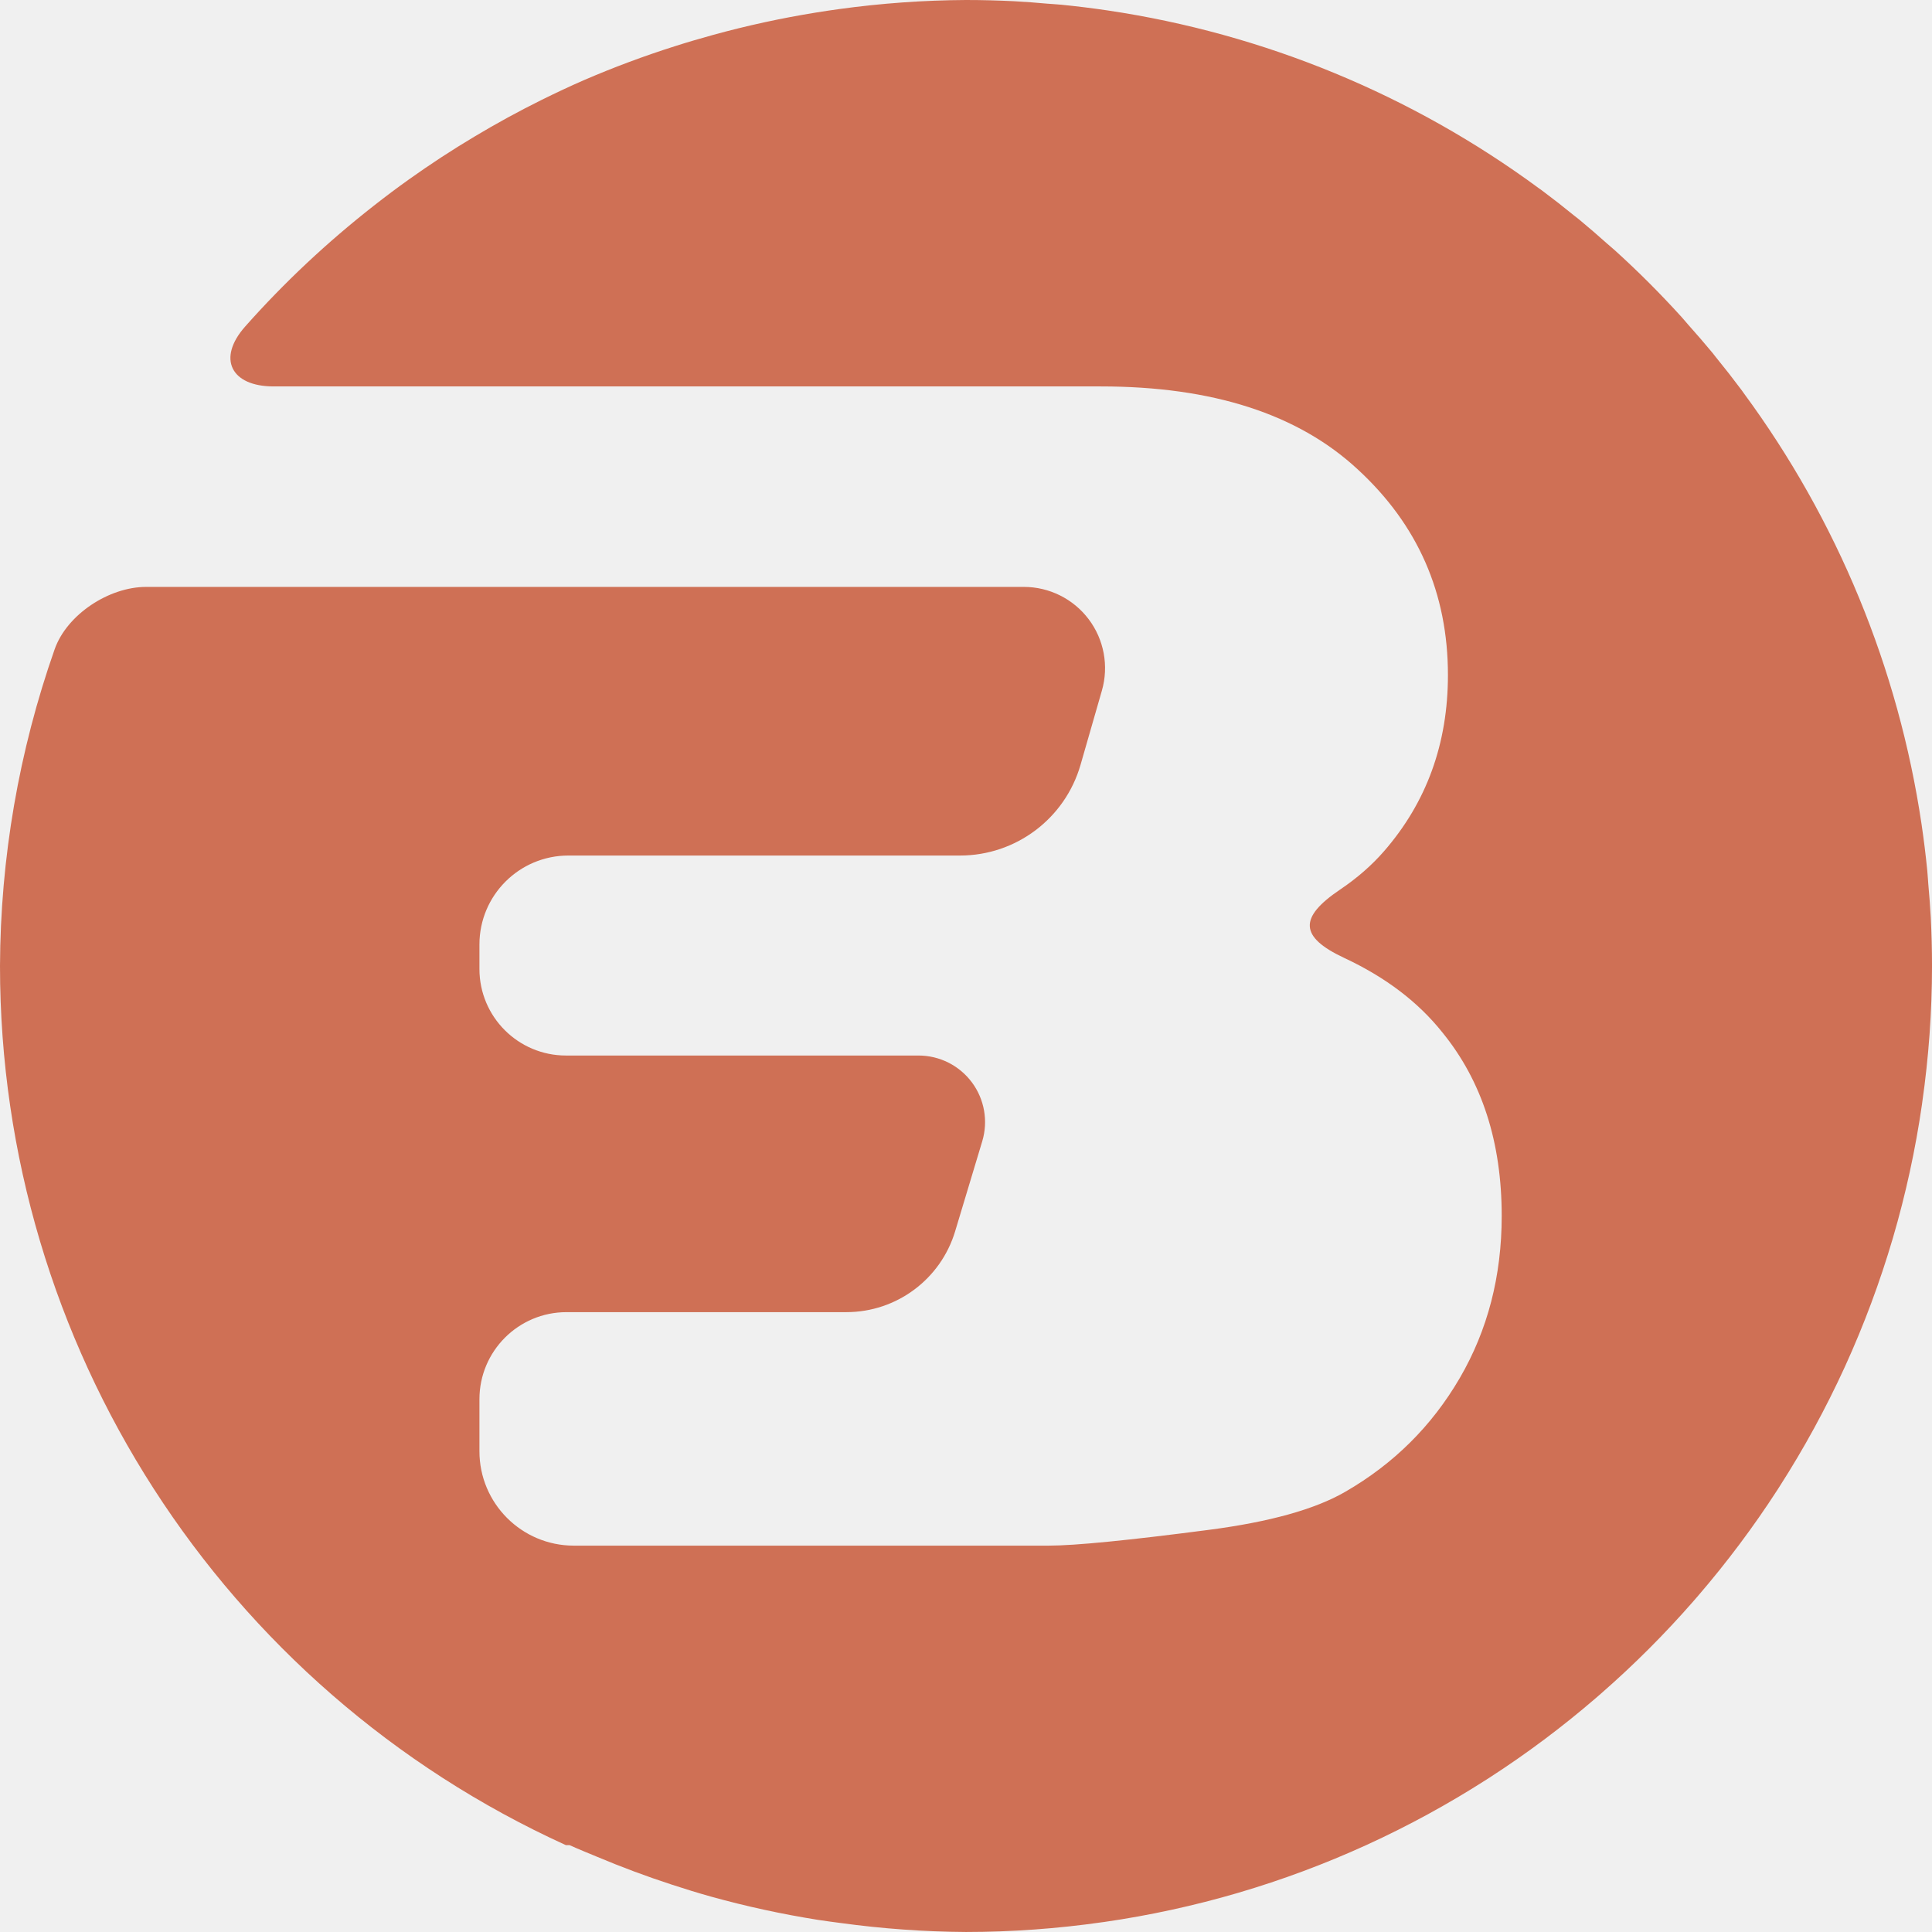
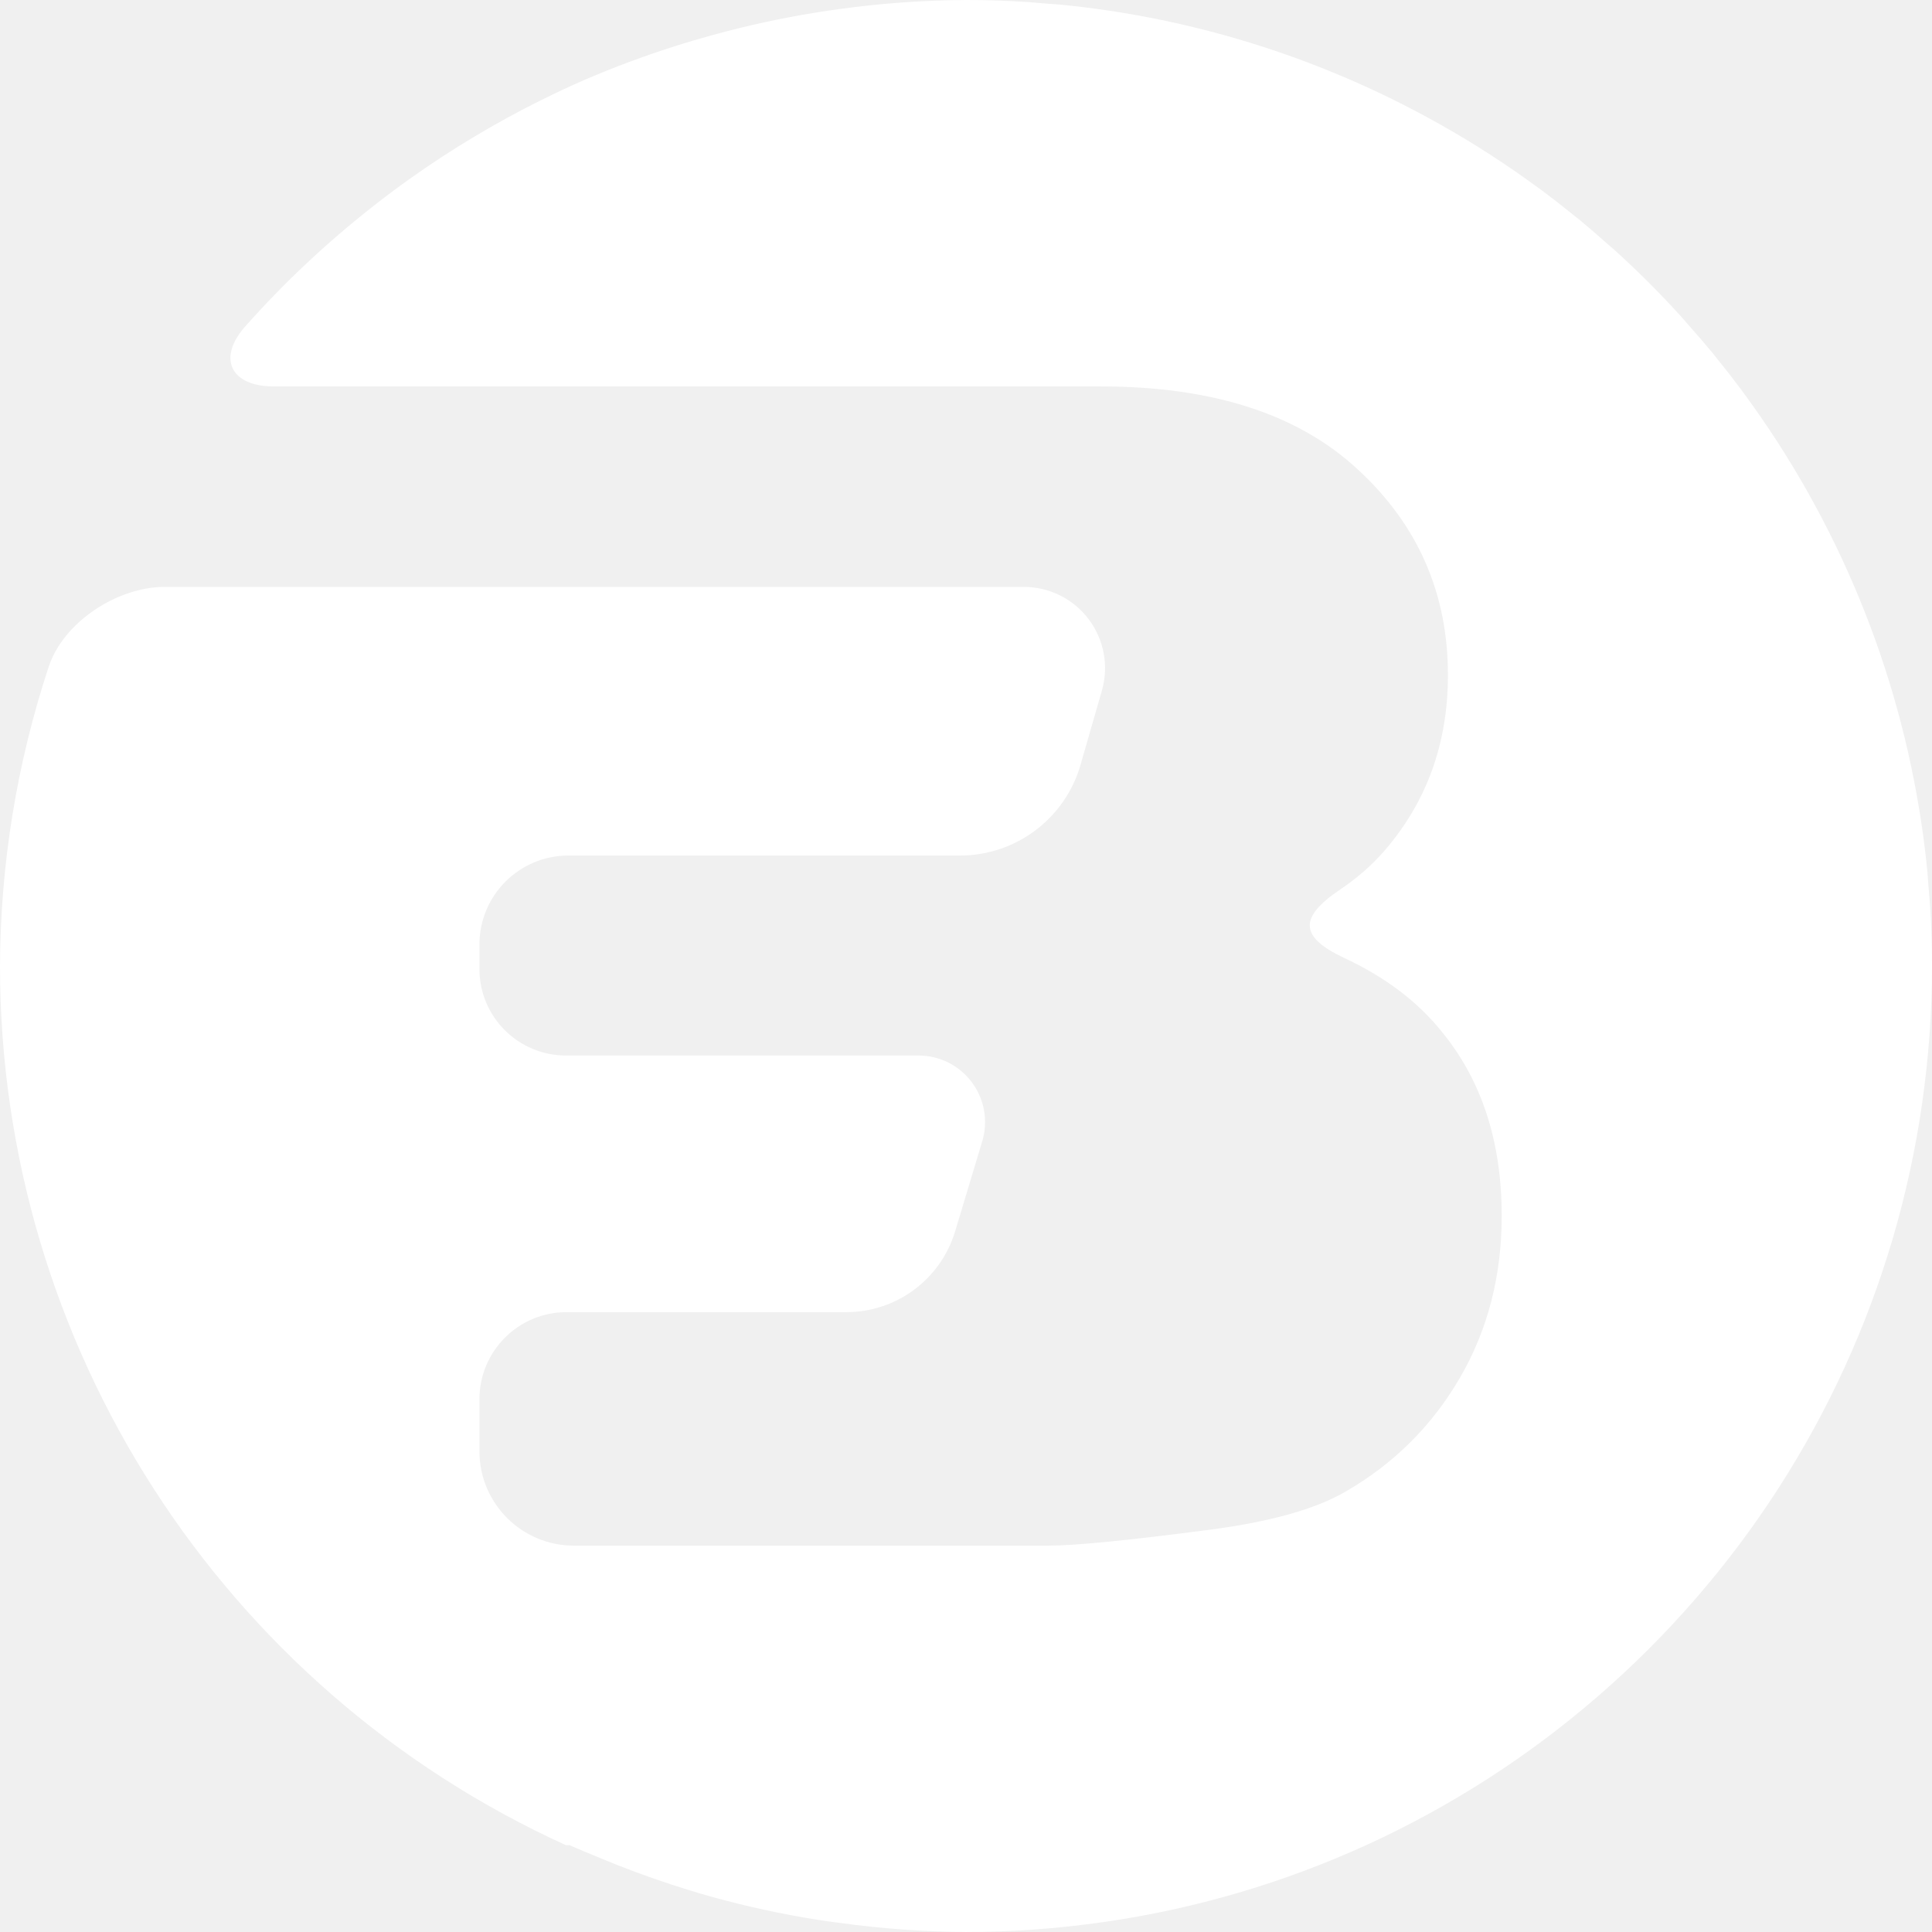
<svg xmlns="http://www.w3.org/2000/svg" width="500" height="500" viewBox="0 0 132.292 132.292" version="1.1" id="svg5" xml:space="preserve">
  <defs id="defs2" />
  <g id="layer1">
-     <path id="path15" style="fill:#cf7055;stroke-width:23.728;stroke-linecap:round;stroke-linejoin:round;stroke-opacity:0;paint-order:stroke fill markers" d="M 66.146,0 C 63.242,0.016 60.342,0.224 57.465,0.621 56.936,0.693 56.409,0.774 55.882,0.858 53.499,1.242 51.139,1.755 48.811,2.396 47.931,2.639 47.055,2.895 46.186,3.173 44.09,3.838 42.029,4.607 40.009,5.477 39.023,5.905 38.052,6.364 37.088,6.84 35.527,7.614 33.997,8.45 32.502,9.345 c -1.537,0.916 -3.034,1.896 -4.495,2.936 -0.817,0.583 -1.621,1.185 -2.41,1.805 -3.159,2.473 -6.114,5.232 -8.809,8.272 -1.94,2.188 -0.977,4.102 1.948,4.102 h 56.641 c 7.652,0 13.518,1.895 17.597,5.685 4.115,3.79 6.172,8.483 6.172,14.078 0,4.692 -1.461,8.717 -4.385,12.074 -0.835,0.958 -1.835,1.83 -3,2.616 -2.826,1.906 -2.799,3.24 0.293,4.685 2.82,1.318 5.058,3.017 6.713,5.098 2.707,3.321 4.061,7.508 4.061,12.562 0,4.115 -0.957,7.815 -2.87,11.1 -1.913,3.285 -4.53,5.883 -7.851,7.796 -2.057,1.191 -5.162,2.058 -9.313,2.599 -5.523,0.722 -9.186,1.083 -10.991,1.083 H 39.293 A 6.464,6.464 45 0 1 32.829,99.369 V 95.812 A 5.964,5.964 135 0 1 38.793,89.848 h 19.161 a 7.778,7.778 143.38 0 0 7.448,-5.535 l 1.856,-6.164 a 4.559,4.559 53.38 0 0 -4.365,-5.873 H 38.755 a 5.926,5.926 45 0 1 -5.926,-5.926 v -1.676 a 6.092,6.092 135 0 1 6.092,-6.092 h 26.816 a 8.586,8.586 143.025 0 0 8.252,-6.212 l 1.462,-5.082 a 5.562,5.562 53.025 0 0 -5.345,-7.1 l -60.103,0 c -2.536,0 -5.423,1.884 -6.263,4.276 C 1.295,51.422 0.027,58.75 0,66.146 0.003,92.071 15.15,115.605 38.747,126.344 h 0.253 c 0.616,0.28 1.246,0.531 1.87,0.792 1.681,0.707 3.39,1.345 5.123,1.91 0.888,0.289 1.779,0.568 2.68,0.819 2.416,0.671 4.868,1.204 7.344,1.597 0.517,0.082 1.038,0.146 1.558,0.216 2.841,0.39 5.704,0.595 8.572,0.613 3.119,-0.002 6.235,-0.225 9.323,-0.667 0.049,-0.007 0.098,-0.012 0.146,-0.019 3.094,-0.447 6.153,-1.112 9.153,-1.991 0.008,-0.002 0.016,-0.004 0.023,-0.007 3.004,-0.883 5.942,-1.979 8.791,-3.279 0.025,-0.012 0.051,-0.023 0.076,-0.035 2.805,-1.286 5.517,-2.767 8.115,-4.431 0.084,-0.054 0.168,-0.107 0.251,-0.161 2.533,-1.638 4.95,-3.448 7.236,-5.417 0.126,-0.109 0.253,-0.218 0.378,-0.328 2.246,-1.961 4.358,-4.073 6.319,-6.319 0.11,-0.126 0.219,-0.252 0.328,-0.378 1.968,-2.286 3.778,-4.703 5.417,-7.236 0.054,-0.084 0.108,-0.167 0.161,-0.251 1.665,-2.598 3.145,-5.31 4.431,-8.115 0.012,-0.025 0.023,-0.051 0.035,-0.076 1.3,-2.849 2.395,-5.787 3.279,-8.791 0.002,-0.008 0.004,-0.016 0.007,-0.023 0.879,-3 1.545,-6.059 1.991,-9.153 0.007,-0.049 0.012,-0.098 0.019,-0.146 0.442,-3.088 0.665,-6.203 0.667,-9.323 0,-1.107 -0.03,-2.208 -0.084,-3.302 -0.043,-0.765 -0.099,-1.529 -0.169,-2.292 -0.026,-0.31 -0.041,-0.623 -0.071,-0.932 -0.105,-1.063 -0.236,-2.123 -0.392,-3.18 -1.587,-10.687 -5.768,-20.823 -12.177,-29.521 -0.047,-0.064 -0.091,-0.131 -0.138,-0.195 -0.573,-0.768 -1.163,-1.524 -1.769,-2.266 -0.078,-0.096 -0.151,-0.197 -0.23,-0.293 -0.542,-0.653 -1.096,-1.296 -1.663,-1.929 -0.157,-0.177 -0.305,-0.361 -0.464,-0.536 -0.72,-0.794 -1.459,-1.57 -2.216,-2.328 -0.758,-0.758 -1.534,-1.497 -2.328,-2.216 -0.175,-0.159 -0.359,-0.307 -0.536,-0.464 -0.632,-0.567 -1.275,-1.121 -1.929,-1.663 -0.096,-0.079 -0.197,-0.152 -0.293,-0.23 -0.742,-0.606 -1.498,-1.196 -2.266,-1.769 -0.064,-0.048 -0.131,-0.091 -0.195,-0.138 C 96.674,6.483 86.539,2.303 75.852,0.716 74.795,0.559 73.735,0.429 72.672,0.323 72.363,0.293 72.05,0.279 71.74,0.253 70.977,0.183 70.212,0.127 69.447,0.084 68.353,0.03 67.253,-1.6740061e-8 66.146,0 Z" />
+     <path id="path15" style="fill:#ffffff;stroke-width:23.728;stroke-linecap:round;stroke-linejoin:round;stroke-opacity:0;paint-order:stroke fill markers" d="M 66.146,0 C 63.242,0.016 60.342,0.224 57.465,0.621 56.936,0.693 56.409,0.774 55.882,0.858 53.499,1.242 51.139,1.755 48.811,2.396 47.931,2.639 47.055,2.895 46.186,3.173 44.09,3.838 42.029,4.607 40.009,5.477 39.023,5.905 38.052,6.364 37.088,6.84 35.527,7.614 33.997,8.45 32.502,9.345 c -1.537,0.916 -3.034,1.896 -4.495,2.936 -0.817,0.583 -1.621,1.185 -2.41,1.805 -3.159,2.473 -6.114,5.232 -8.809,8.272 -1.94,2.188 -0.977,4.102 1.948,4.102 h 56.641 c 7.652,0 13.518,1.895 17.597,5.685 4.115,3.79 6.172,8.483 6.172,14.078 0,4.692 -1.461,8.717 -4.385,12.074 -0.835,0.958 -1.835,1.83 -3,2.616 -2.826,1.906 -2.799,3.24 0.293,4.685 2.82,1.318 5.058,3.017 6.713,5.098 2.707,3.321 4.061,7.508 4.061,12.562 0,4.115 -0.957,7.815 -2.87,11.1 -1.913,3.285 -4.53,5.883 -7.851,7.796 -2.057,1.191 -5.162,2.058 -9.313,2.599 -5.523,0.722 -9.186,1.083 -10.991,1.083 H 39.293 A 6.464,6.464 45 0 1 32.829,99.369 V 95.812 A 5.964,5.964 135 0 1 38.793,89.848 h 19.161 a 7.778,7.778 143.38 0 0 7.448,-5.535 l 1.856,-6.164 a 4.559,4.559 53.38 0 0 -4.365,-5.873 H 38.755 a 5.926,5.926 45 0 1 -5.926,-5.926 v -1.676 a 6.092,6.092 135 0 1 6.092,-6.092 h 26.816 a 8.586,8.586 143.025 0 0 8.252,-6.212 l 1.462,-5.082 a 5.562,5.562 53.025 0 0 -5.345,-7.1 l -58.839,0 c -3.234,0 -6.921,2.402 -7.934,5.472 C 1.154,52.26 0.026,59.173 0,66.146 0.003,92.071 15.15,115.605 38.747,126.344 h 0.253 c 0.616,0.28 1.246,0.531 1.87,0.792 1.681,0.707 3.39,1.345 5.123,1.91 0.888,0.289 1.779,0.568 2.68,0.819 2.416,0.671 4.868,1.204 7.344,1.597 0.517,0.082 1.038,0.146 1.558,0.216 2.841,0.39 5.704,0.595 8.572,0.613 3.119,-0.002 6.235,-0.225 9.323,-0.667 0.049,-0.007 0.098,-0.012 0.146,-0.019 3.094,-0.447 6.153,-1.112 9.153,-1.991 0.008,-0.002 0.016,-0.004 0.023,-0.007 3.004,-0.883 5.942,-1.979 8.791,-3.279 0.025,-0.012 0.051,-0.023 0.076,-0.035 2.805,-1.286 5.517,-2.767 8.115,-4.431 0.084,-0.054 0.168,-0.107 0.251,-0.161 2.533,-1.638 4.95,-3.448 7.236,-5.417 0.126,-0.109 0.253,-0.218 0.378,-0.328 2.246,-1.961 4.358,-4.073 6.319,-6.319 0.11,-0.126 0.219,-0.252 0.328,-0.378 1.968,-2.286 3.778,-4.703 5.417,-7.236 0.054,-0.084 0.108,-0.167 0.161,-0.251 1.665,-2.598 3.145,-5.31 4.431,-8.115 0.012,-0.025 0.023,-0.051 0.035,-0.076 1.3,-2.849 2.395,-5.787 3.279,-8.791 0.002,-0.008 0.004,-0.016 0.007,-0.023 0.879,-3 1.545,-6.059 1.991,-9.153 0.007,-0.049 0.012,-0.098 0.019,-0.146 0.442,-3.088 0.665,-6.203 0.667,-9.323 0,-1.107 -0.03,-2.208 -0.084,-3.302 -0.043,-0.765 -0.099,-1.529 -0.169,-2.292 -0.026,-0.31 -0.041,-0.623 -0.071,-0.932 -0.105,-1.063 -0.236,-2.123 -0.392,-3.18 -1.587,-10.687 -5.768,-20.823 -12.177,-29.521 -0.047,-0.064 -0.091,-0.131 -0.138,-0.195 -0.573,-0.768 -1.163,-1.524 -1.769,-2.266 -0.078,-0.096 -0.151,-0.197 -0.23,-0.293 -0.542,-0.653 -1.096,-1.296 -1.663,-1.929 -0.157,-0.177 -0.305,-0.361 -0.464,-0.536 -0.72,-0.794 -1.459,-1.57 -2.216,-2.328 -0.758,-0.758 -1.534,-1.497 -2.328,-2.216 -0.175,-0.159 -0.359,-0.307 -0.536,-0.464 -0.632,-0.567 -1.275,-1.121 -1.929,-1.663 -0.096,-0.079 -0.197,-0.152 -0.293,-0.23 -0.742,-0.606 -1.498,-1.196 -2.266,-1.769 -0.064,-0.048 -0.131,-0.091 -0.195,-0.138 C 96.674,6.483 86.539,2.303 75.852,0.716 74.795,0.559 73.735,0.429 72.672,0.323 72.363,0.293 72.05,0.279 71.74,0.253 70.977,0.183 70.212,0.127 69.447,0.084 68.353,0.03 67.253,-1.6740061e-8 66.146,0 Z" />
    <g id="g16" />
    <g id="g1" />
  </g>
</svg>
